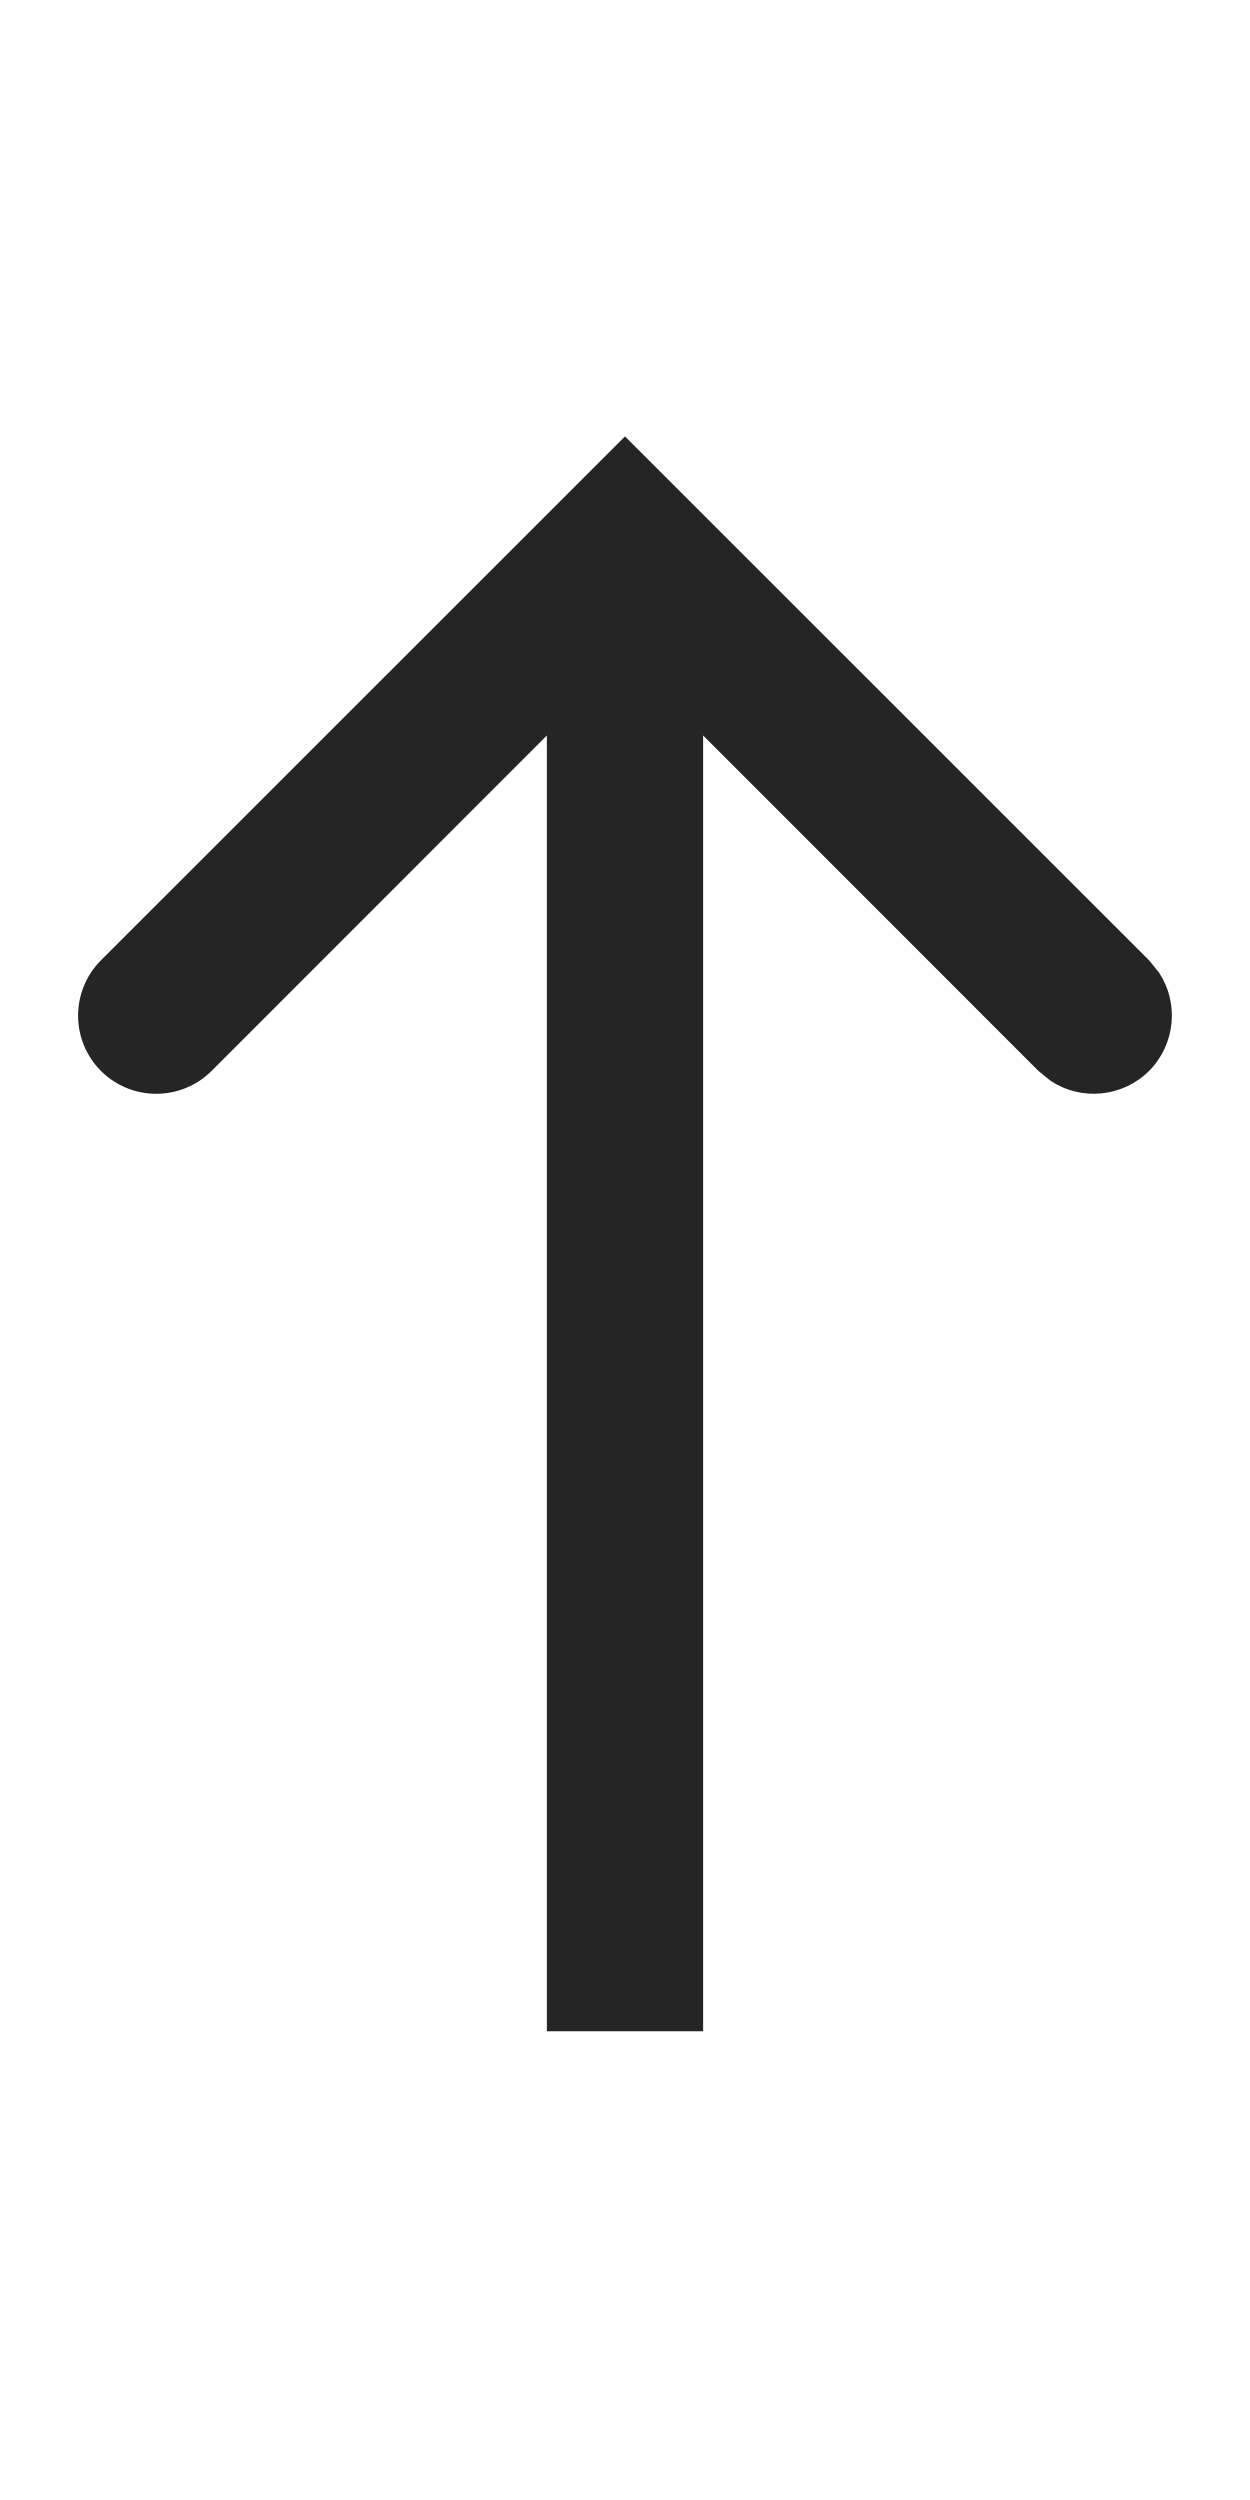
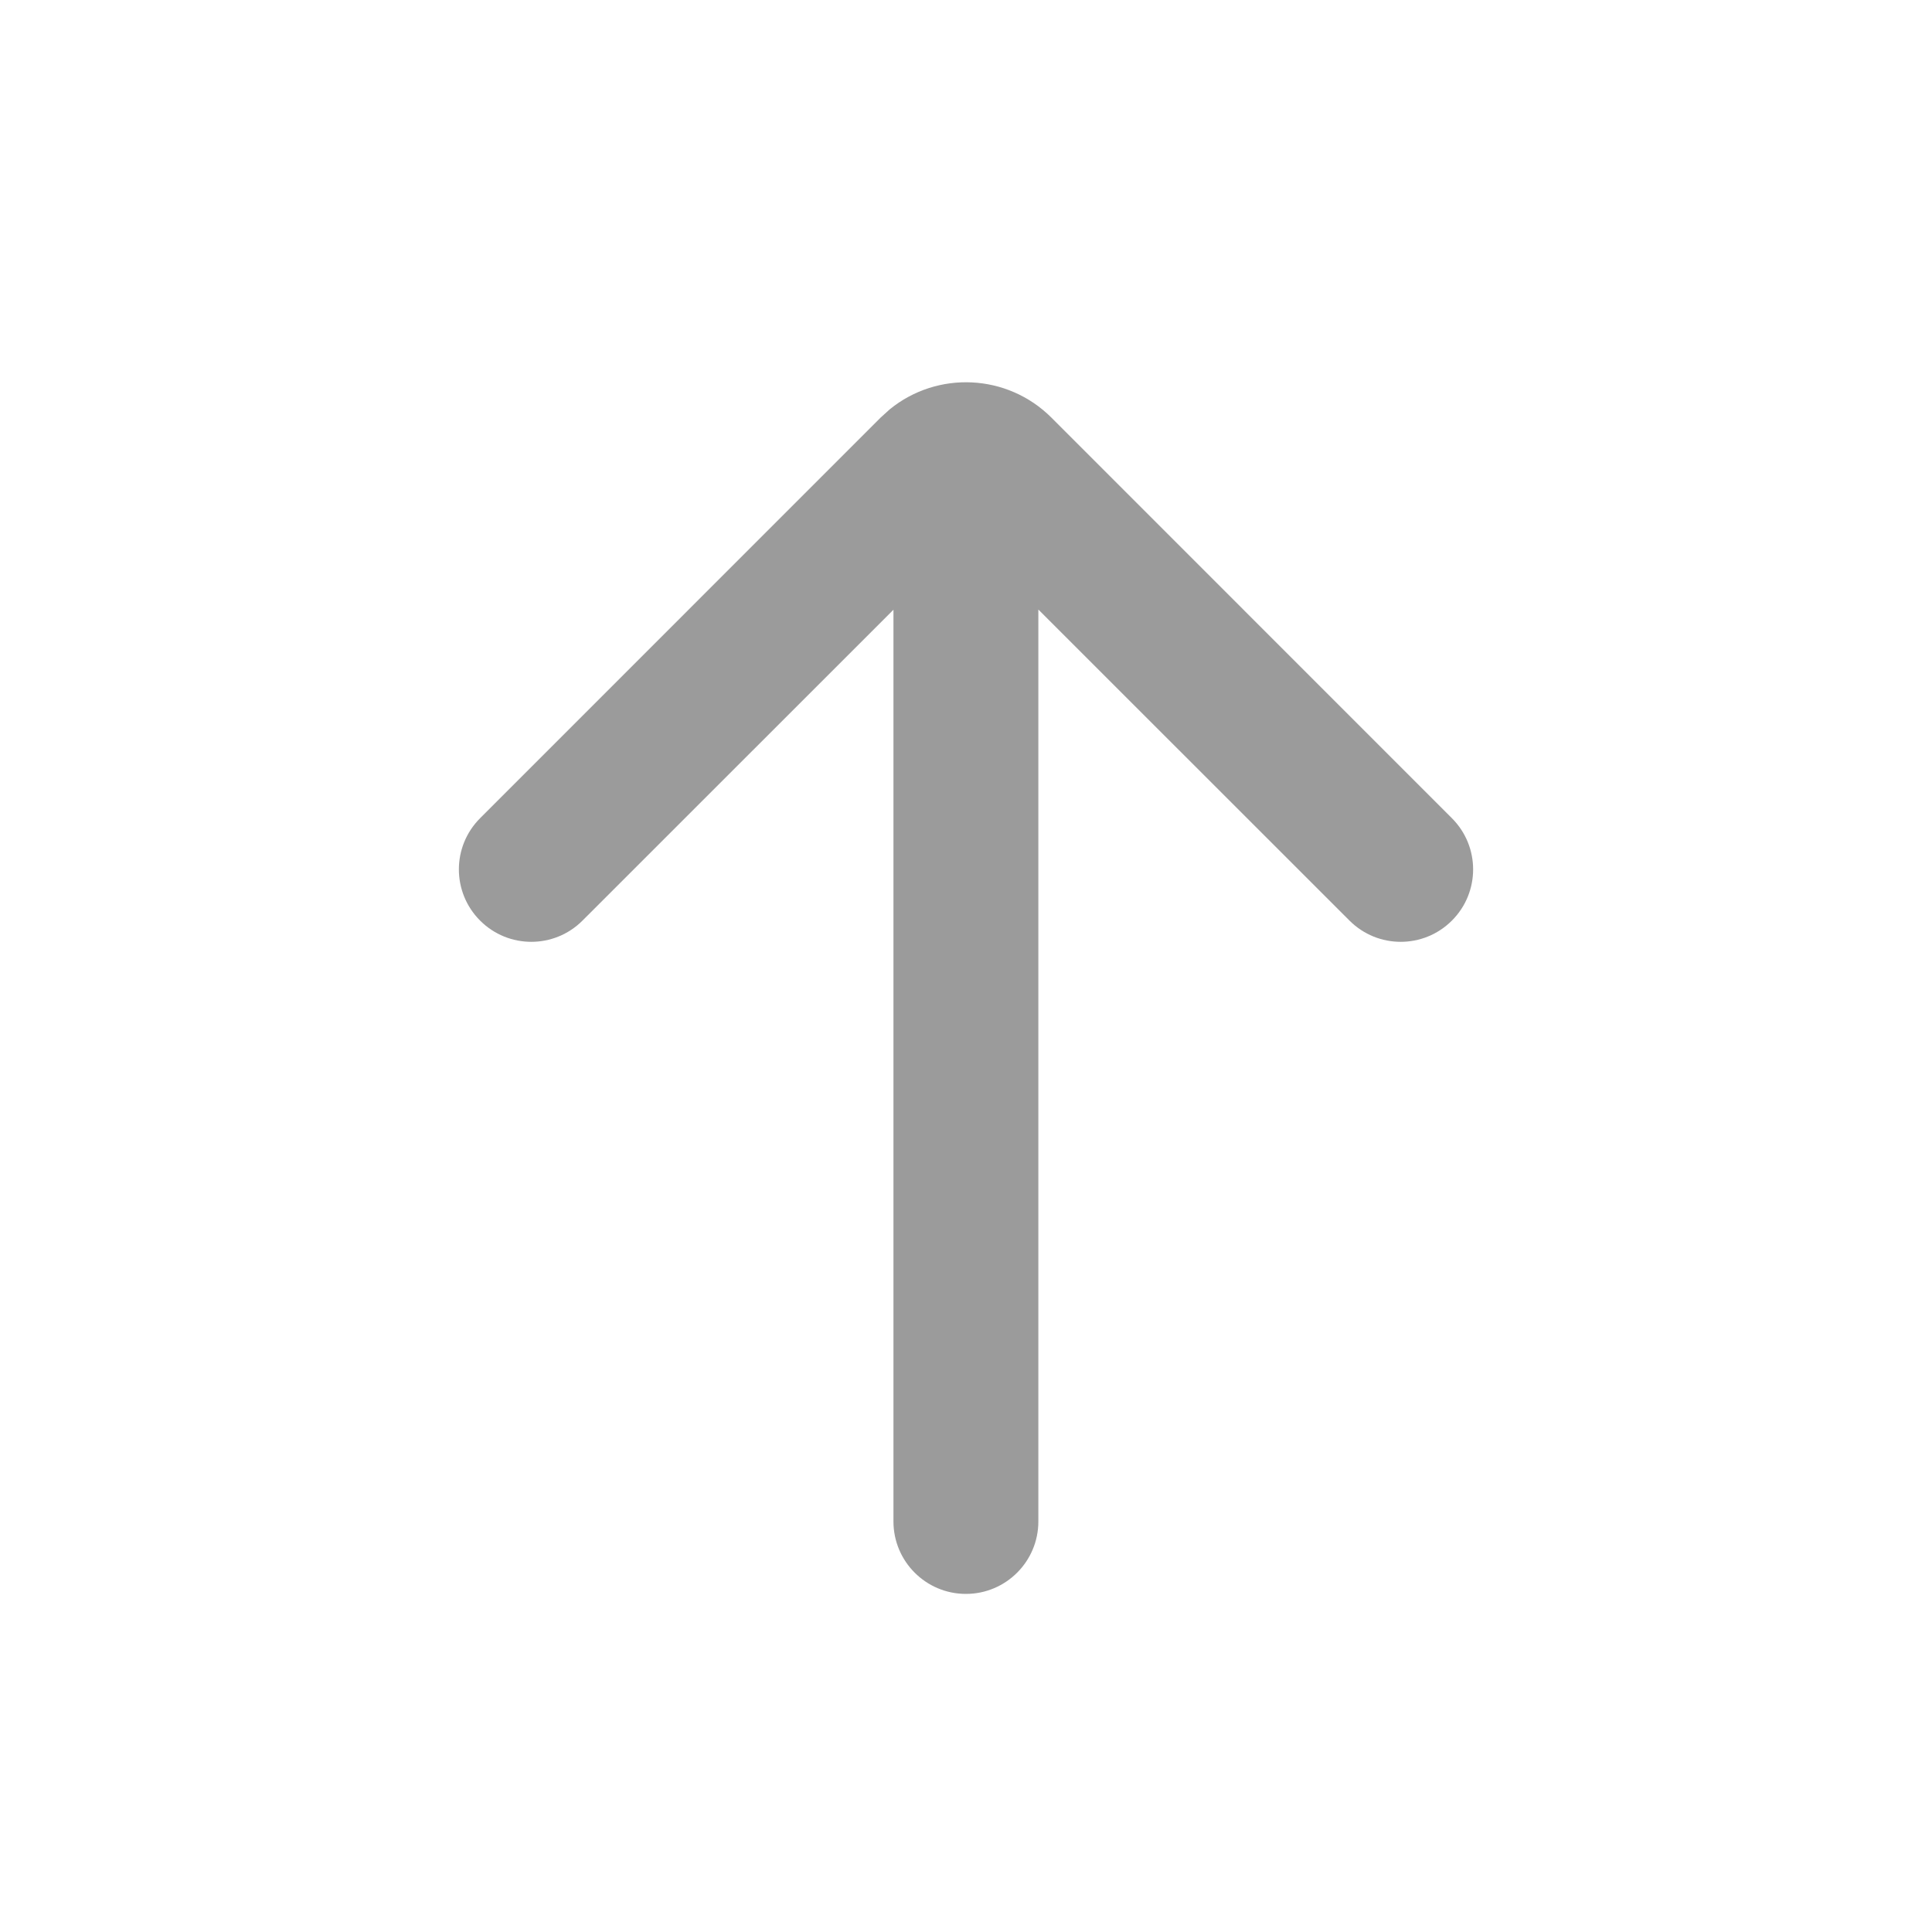
- <svg xmlns="http://www.w3.org/2000/svg" width="8" height="16" viewBox="0 0 8 16" fill="none">
-   <path d="M3.5 4.707L1.354 6.854C1.158 7.049 0.842 7.049 0.646 6.854C0.451 6.658 0.451 6.342 0.646 6.146L4 2.793L7.354 6.146L7.418 6.225C7.546 6.419 7.524 6.683 7.354 6.854C7.183 7.024 6.919 7.046 6.725 6.918L6.646 6.854L4.5 4.707L4.5 13H3.5L3.5 4.707Z" fill="#252525" />
+ <svg xmlns="http://www.w3.org/2000/svg" width="20" height="20" viewBox="0 0 20 20" fill="none">
+   <path fill-rule="evenodd" clip-rule="evenodd" d="M9.211 4.237C9.702 3.837 10.426 3.866 10.884 4.323L15.03 8.47C15.323 8.763 15.323 9.237 15.03 9.53C14.737 9.823 14.263 9.823 13.97 9.53L10.749 6.31V15.75C10.749 16.164 10.413 16.5 9.999 16.5C9.585 16.5 9.249 16.164 9.249 15.75V6.312L6.03 9.53C5.737 9.823 5.263 9.823 4.97 9.53C4.677 9.237 4.677 8.763 4.97 8.47L9.116 4.323L9.211 4.237Z" fill="#9B9B9B" />
</svg>
